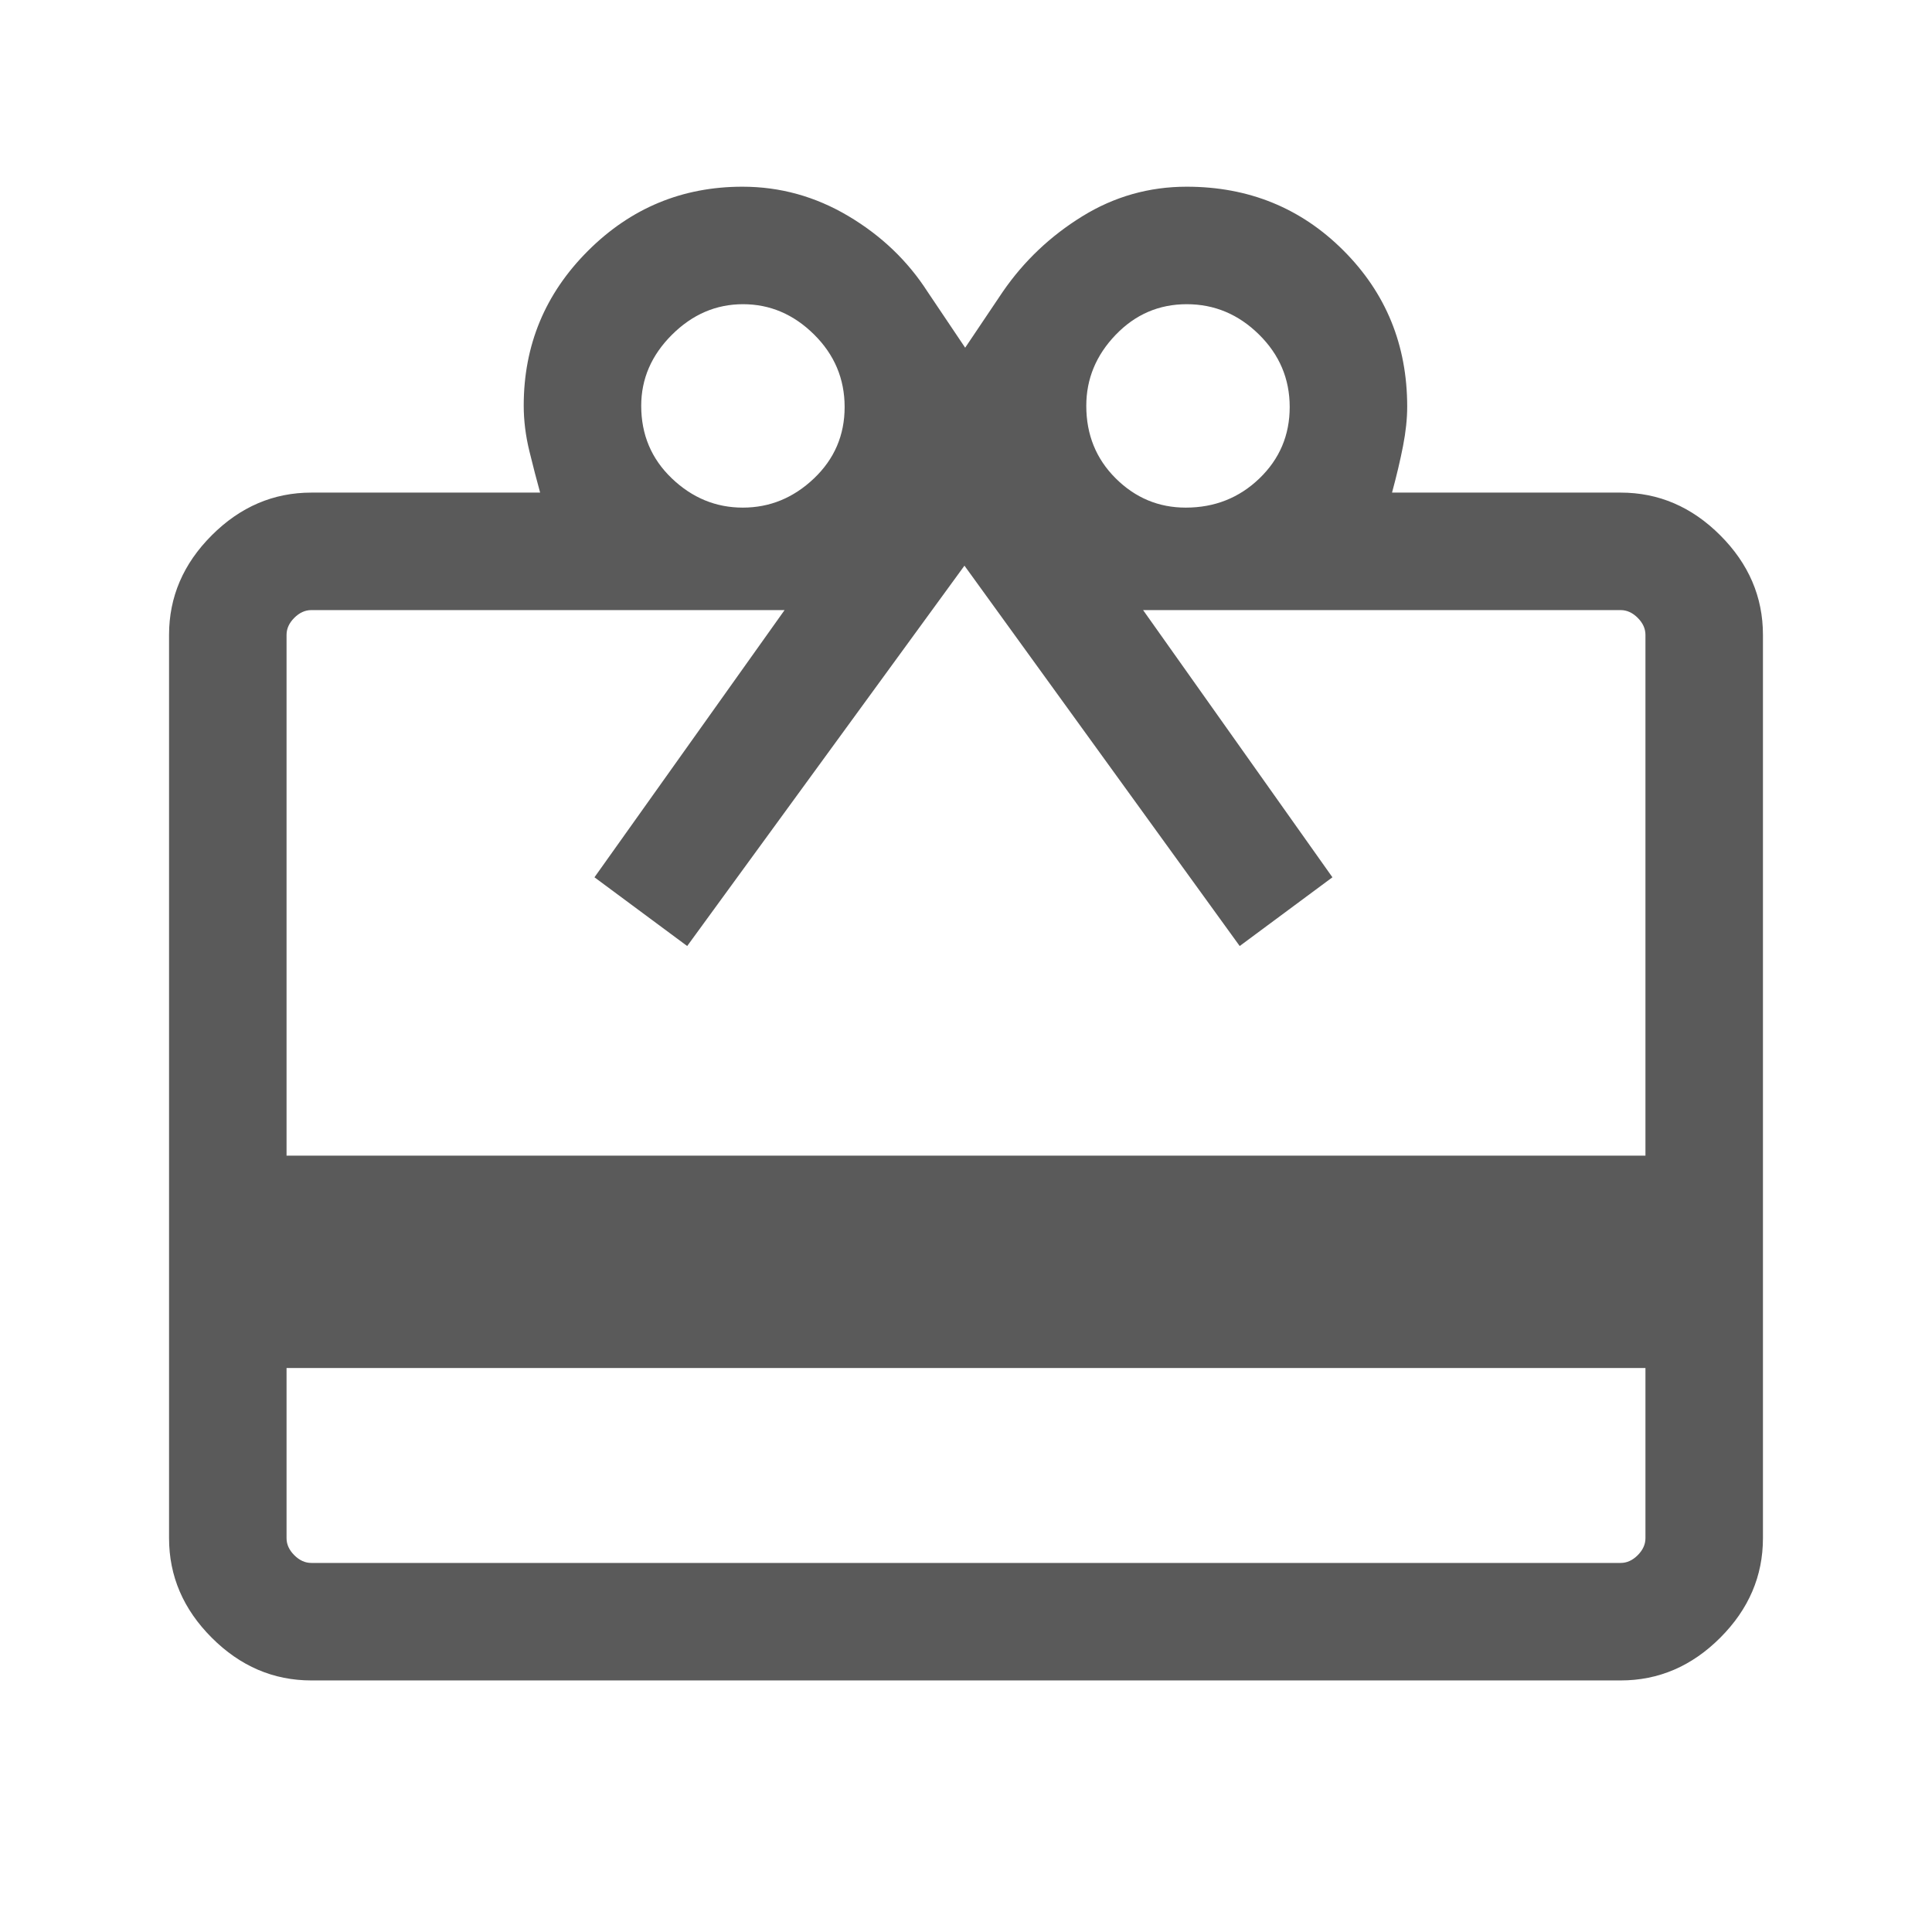
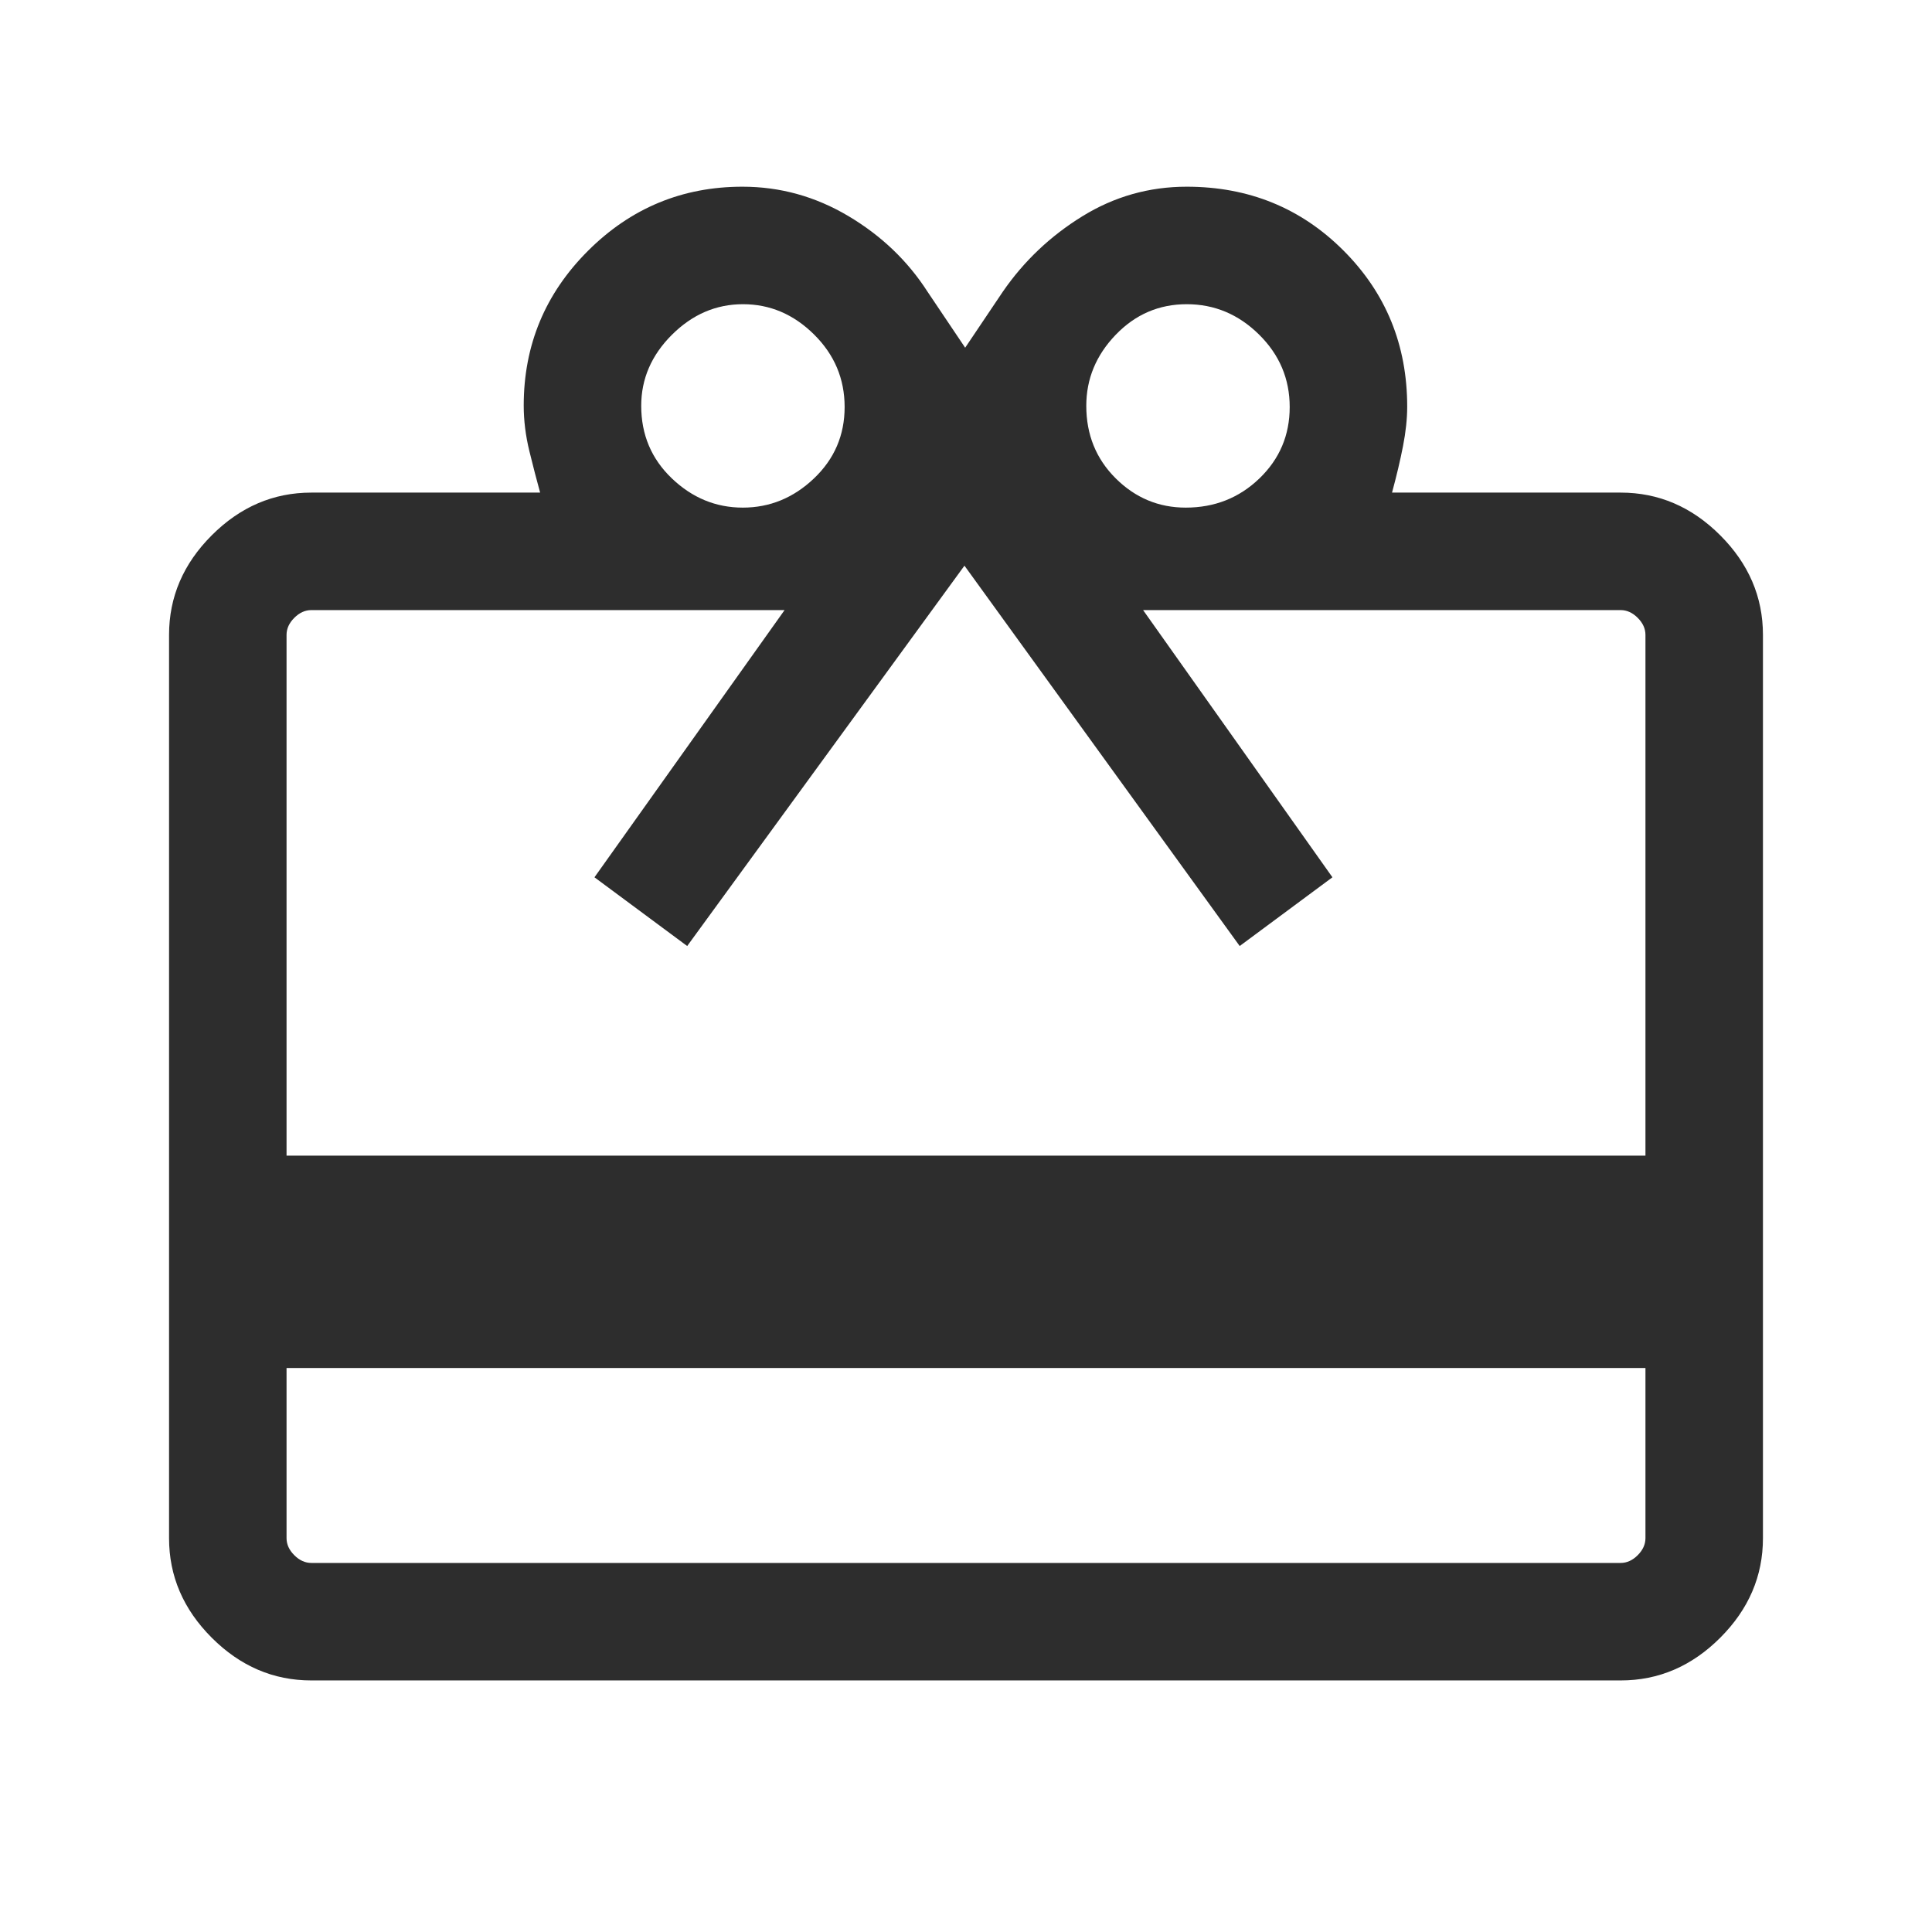
<svg xmlns="http://www.w3.org/2000/svg" height="48" viewBox="0 -960 960 960" width="48" version="1.1" id="svg1">
  <defs id="defs1" />
-   <path d="M142.385-280.231v84.537q0 4.616 3.846 8.463 3.847 3.846 8.463 3.846h650.612q4.616 0 8.463-3.846 3.846-3.847 3.846-8.463v-84.537h-675.23Zm12.309-434.998h113.693q-2.5-9-5.327-20.539-2.827-11.538-2.827-22.7 0-44.989 31.911-76.875 31.911-31.885 76.795-31.885 28.036 0 52.583 14.571 24.547 14.571 39.345 37.582l18.72 27.847 18.721-27.847q15.692-22.769 39.51-37.461 23.819-14.692 51.849-14.692 46.165 0 77.863 31.683 31.699 31.682 31.699 77.6 0 8.964-2.077 19.609-2.077 10.645-5.462 23.107h113.616q28.254 0 49.473 21.219 21.22 21.219 21.22 49.473v448.843q0 28.254-21.22 49.473-21.219 21.22-49.473 21.22H154.694q-28.254 0-49.473-21.22-21.22-21.219-21.22-49.473v-448.843q0-28.254 21.22-49.473 21.219-21.219 49.473-21.219Zm-12.309 329.46h675.23v-258.768q0-4.616-3.846-8.462-3.847-3.847-8.463-3.847H567.999l94.076 132.769-46.076 34.153-136.768-188.998-137.768 188.998-46.077-34.153 94.462-132.769H154.694q-4.616 0-8.463 3.847-3.846 3.846-3.846 8.462v258.768Zm226.722-321.999q20.084 0 35.335-14.491 15.251-14.491 15.251-35.5 0-21.008-15.204-36.047-15.203-15.038-35.287-15.038t-35.335 15.203q-15.251 15.204-15.251 35.288 0 21.508 15.204 36.047 15.204 14.538 35.287 14.538Zm220.084 0q21.527 0 36.591-14.491 15.063-14.491 15.063-35.5 0-21.008-15.276-36.047-15.276-15.038-35.878-15.038-20.692 0-35.307 15.203-14.615 15.204-14.615 35.288 0 21.508 14.615 36.047 14.615 14.538 34.807 14.538Z" id="path1" style="fill:#5a5a5a;fill-opacity:1" />
+   <path d="M142.385-280.231v84.537q0 4.616 3.846 8.463 3.847 3.846 8.463 3.846h650.612q4.616 0 8.463-3.846 3.846-3.847 3.846-8.463v-84.537h-675.23Zm12.309-434.998h113.693q-2.5-9-5.327-20.539-2.827-11.538-2.827-22.7 0-44.989 31.911-76.875 31.911-31.885 76.795-31.885 28.036 0 52.583 14.571 24.547 14.571 39.345 37.582l18.72 27.847 18.721-27.847q15.692-22.769 39.51-37.461 23.819-14.692 51.849-14.692 46.165 0 77.863 31.683 31.699 31.682 31.699 77.6 0 8.964-2.077 19.609-2.077 10.645-5.462 23.107h113.616q28.254 0 49.473 21.219 21.22 21.219 21.22 49.473v448.843q0 28.254-21.22 49.473-21.219 21.22-49.473 21.22H154.694q-28.254 0-49.473-21.22-21.22-21.219-21.22-49.473v-448.843q0-28.254 21.22-49.473 21.219-21.219 49.473-21.219Zm-12.309 329.46h675.23v-258.768q0-4.616-3.846-8.462-3.847-3.847-8.463-3.847H567.999l94.076 132.769-46.076 34.153-136.768-188.998-137.768 188.998-46.077-34.153 94.462-132.769H154.694q-4.616 0-8.463 3.847-3.846 3.846-3.846 8.462v258.768Zm226.722-321.999q20.084 0 35.335-14.491 15.251-14.491 15.251-35.5 0-21.008-15.204-36.047-15.203-15.038-35.287-15.038t-35.335 15.203q-15.251 15.204-15.251 35.288 0 21.508 15.204 36.047 15.204 14.538 35.287 14.538Zm220.084 0q21.527 0 36.591-14.491 15.063-14.491 15.063-35.5 0-21.008-15.276-36.047-15.276-15.038-35.878-15.038-20.692 0-35.307 15.203-14.615 15.204-14.615 35.288 0 21.508 14.615 36.047 14.615 14.538 34.807 14.538Z" id="path1" style="fill:#2d2d2d;fill-opacity:1" />
</svg>
